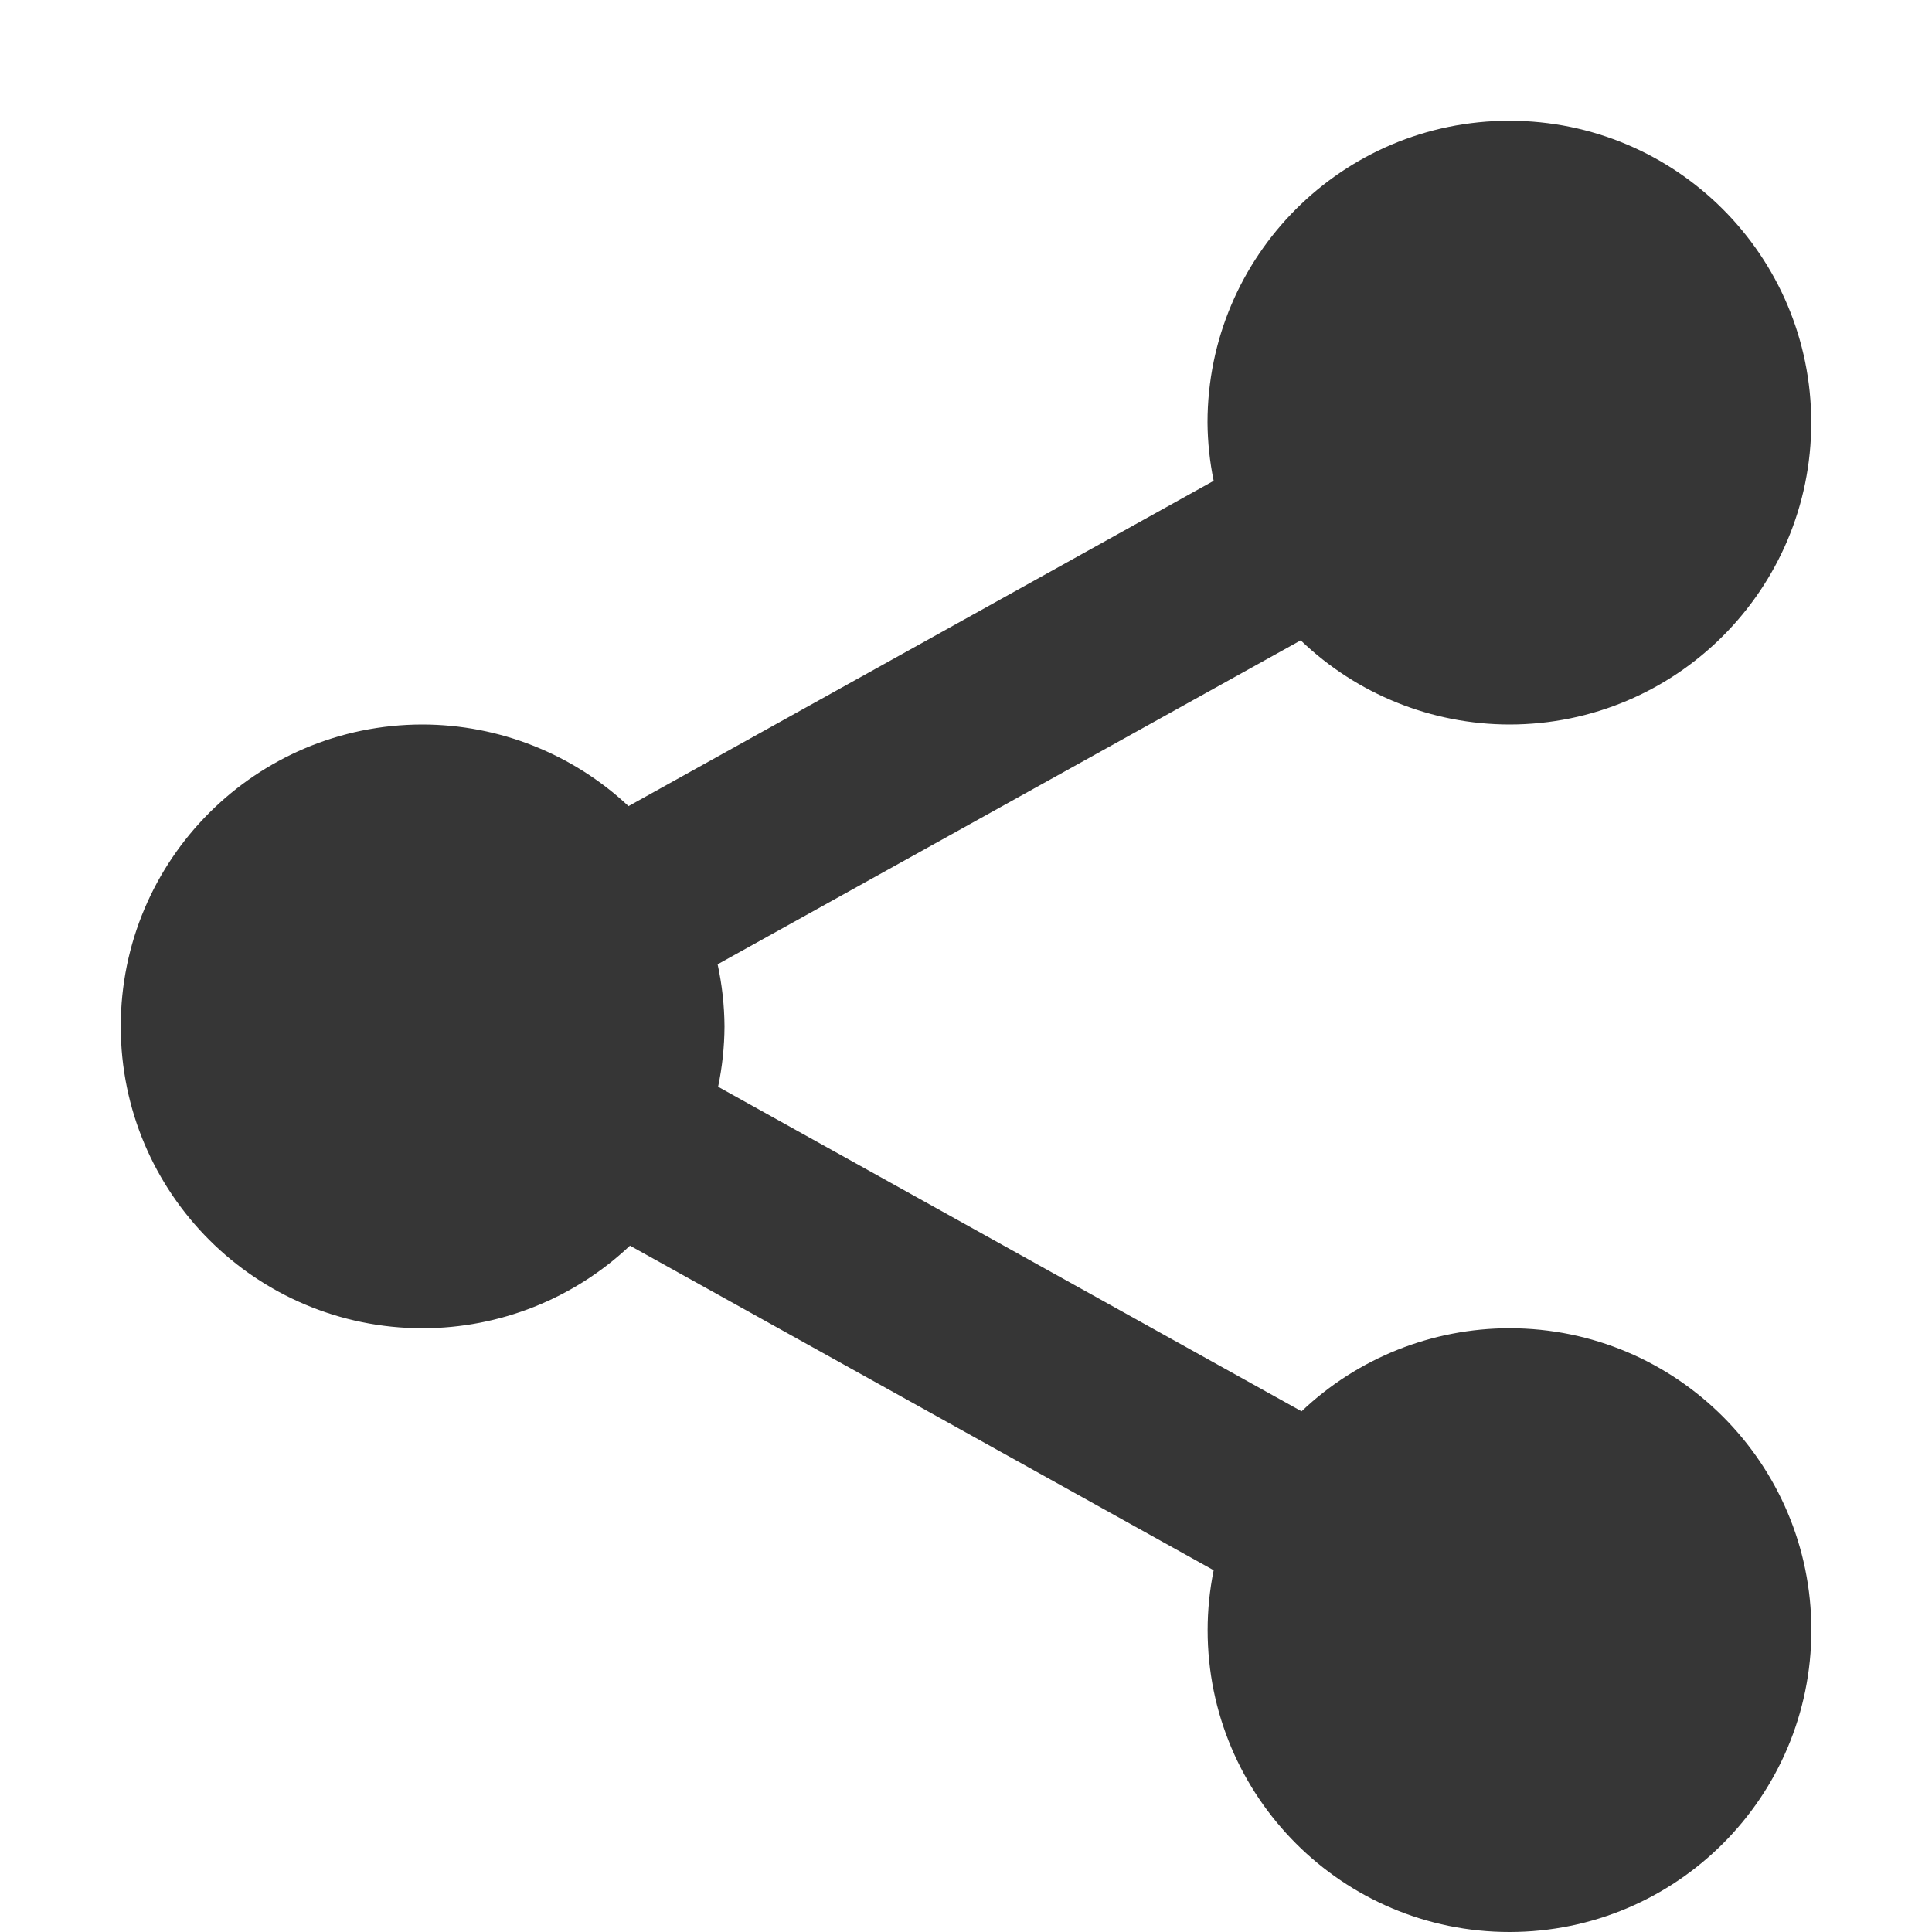
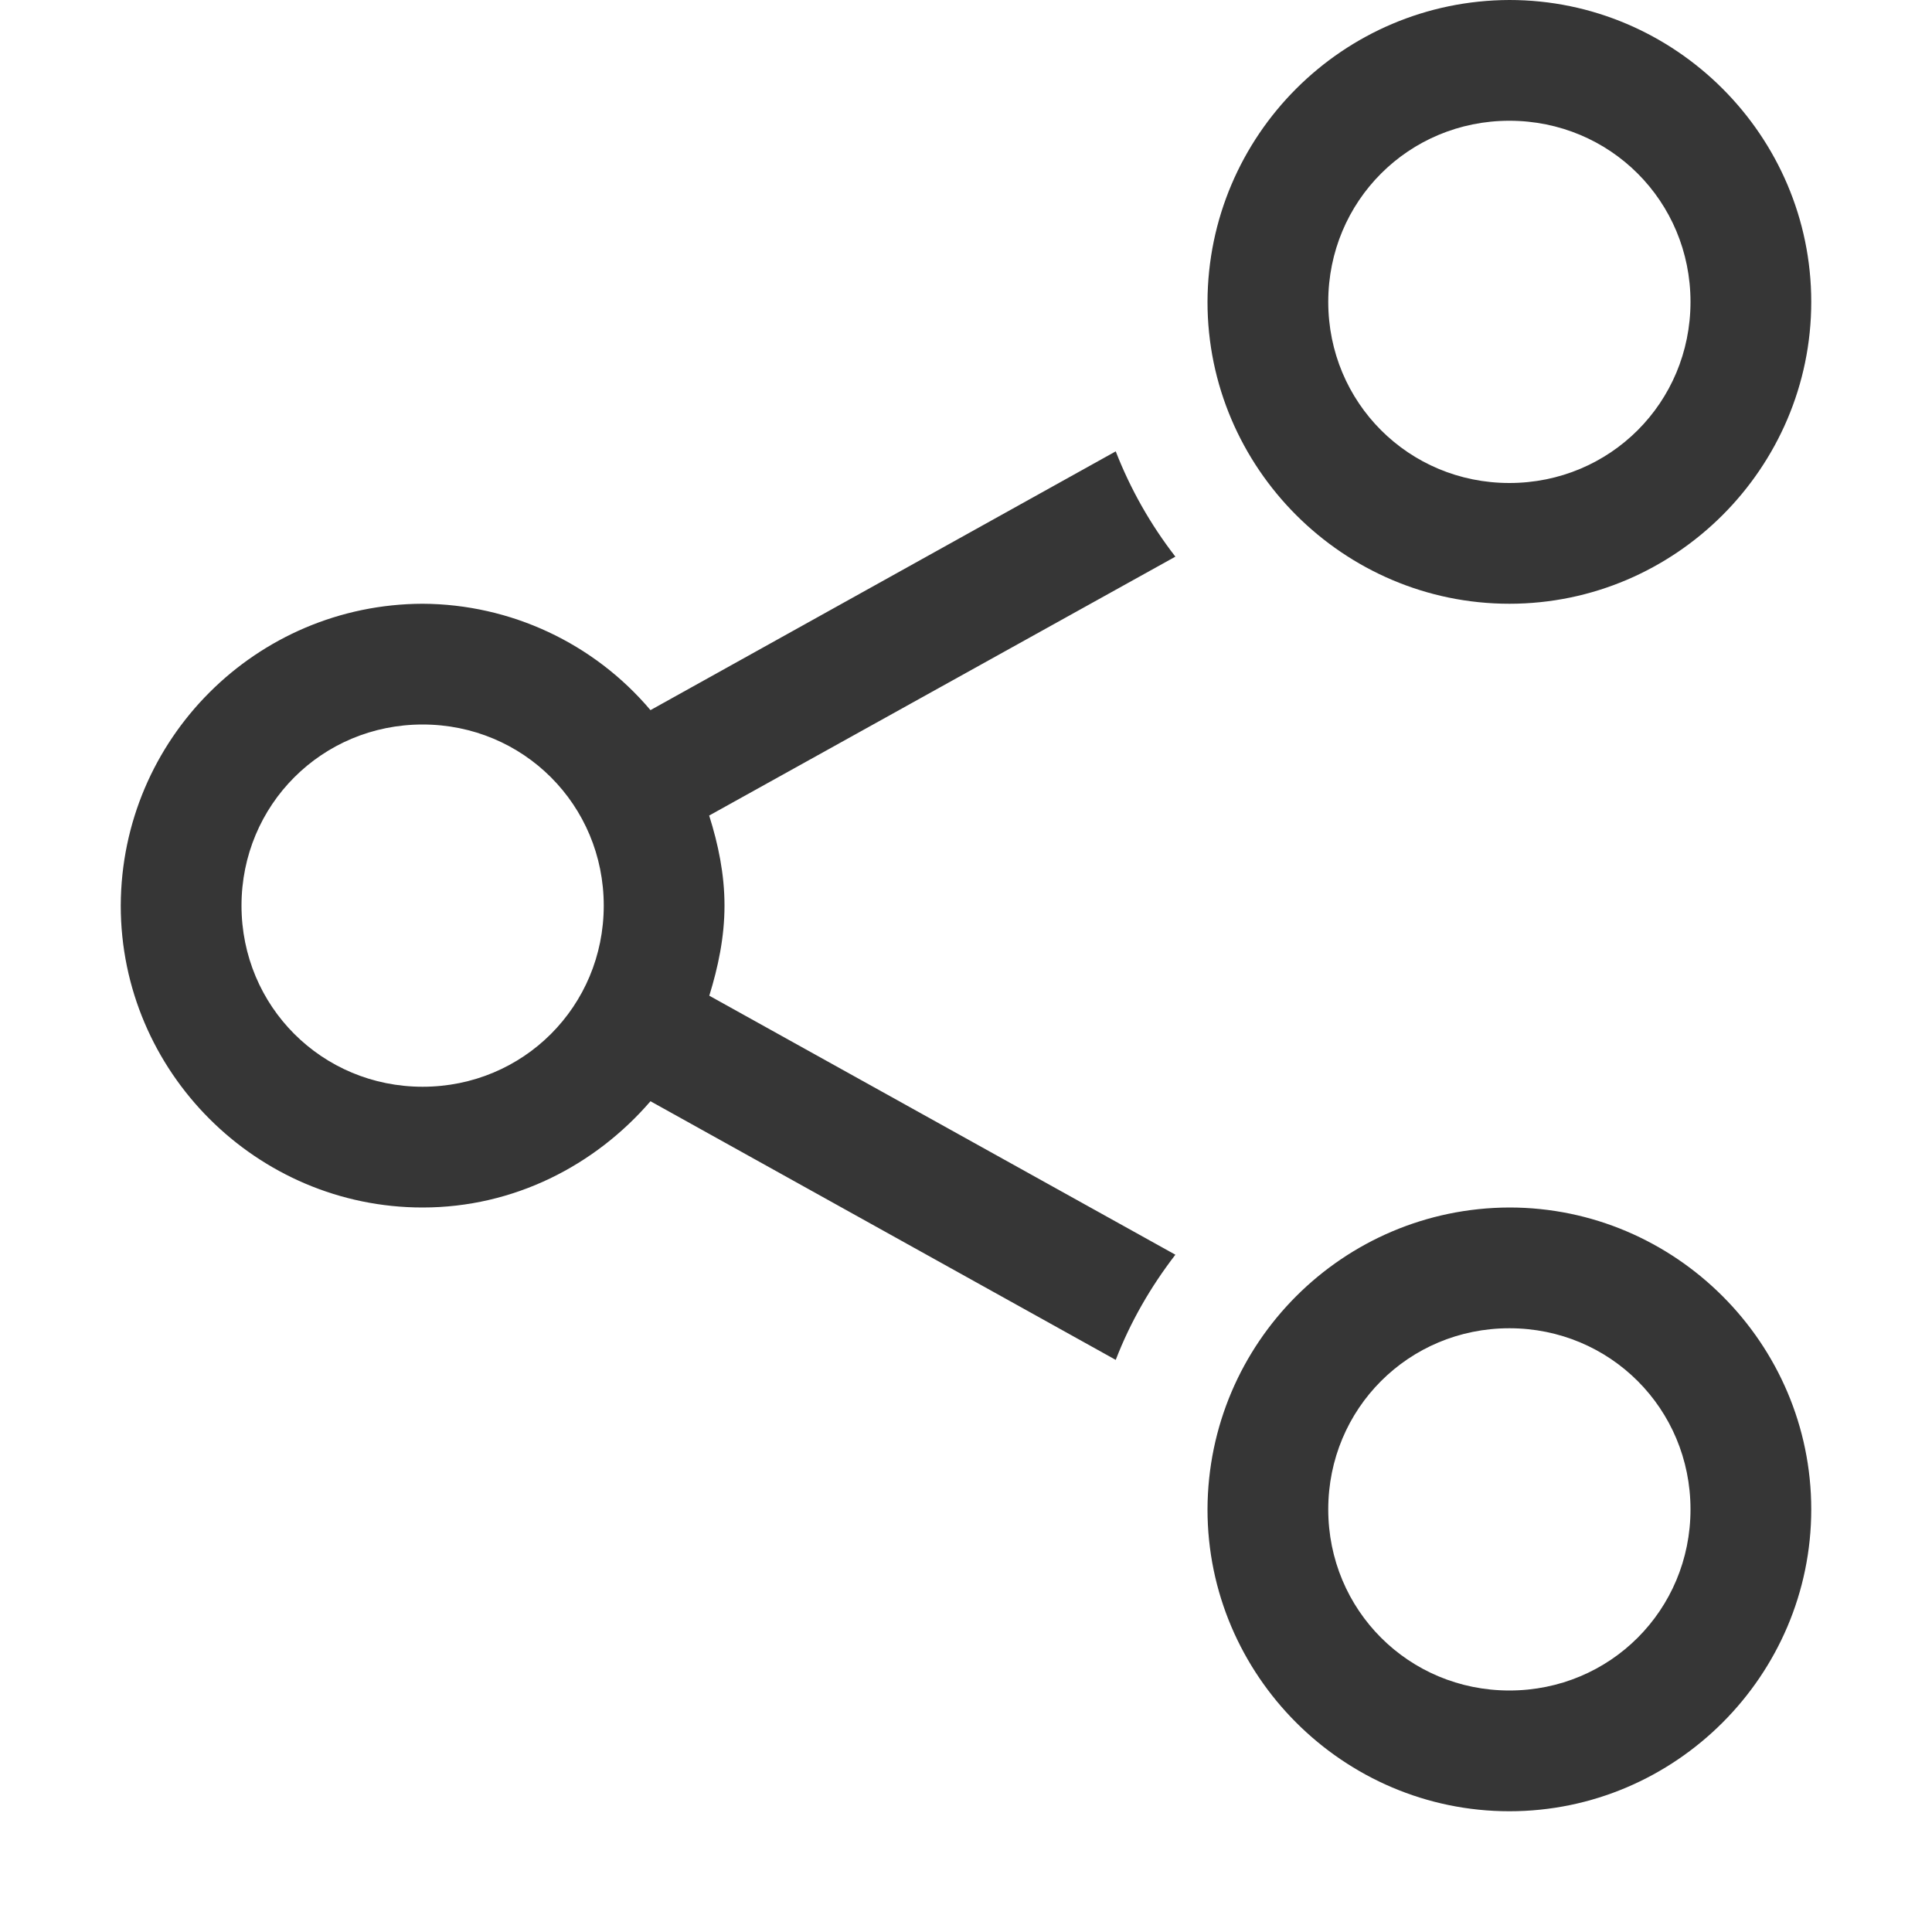
- <svg xmlns="http://www.w3.org/2000/svg" height="16" width="16">
-   <path color="#000" d="M12.5 1A2.5 2.5 0 0 0 10 3.5a2.5 2.5 0 0 0 .051.482L5.205 6.676A2.5 2.5 0 0 0 3.5 6 2.5 2.5 0 0 0 1 8.5 2.5 2.5 0 0 0 3.5 11a2.5 2.5 0 0 0 1.717-.684l4.834 2.688a2.5 2.5 0 0 0-.05.496 2.5 2.5 0 0 0 2.5 2.5 2.5 2.5 0 0 0 2.5-2.5 2.5 2.5 0 0 0-2.5-2.5 2.5 2.5 0 0 0-1.722.688L5.947 9A2.5 2.5 0 0 0 6 8.5a2.5 2.5 0 0 0-.057-.514l4.829-2.683A2.5 2.5 0 0 0 12.5 6 2.5 2.5 0 0 0 15 3.5 2.5 2.5 0 0 0 12.5 1z" fill="#363636" fill-rule="evenodd" overflow="visible" style="isolation:auto;mix-blend-mode:normal" />
+ <svg xmlns="http://www.w3.org/2000/svg" width="16" height="16" version="1.1">
+   <path d="m15 2.5c0-1.375-1.125-2.5-2.5-2.5a2.508 2.508 0 0 0-2.5 2.5c0 1.375 1.125 2.5 2.5 2.5s2.5-1.125 2.5-2.5zm0 10c0-1.375-1.125-2.5-2.5-2.5a2.508 2.508 0 0 0-2.5 2.5c0 1.375 1.125 2.5 2.5 2.5s2.5-1.125 2.5-2.5zm-1-10c0 0.834-0.666 1.5-1.5 1.5s-1.5-0.666-1.5-1.5 0.666-1.5 1.5-1.5 1.5 0.666 1.5 1.5zm0 10c0 0.834-0.666 1.5-1.5 1.5s-1.5-0.666-1.5-1.5 0.666-1.5 1.5-1.5 1.5 0.666 1.5 1.5zm-4.266-7.89a3.495 3.495 0 0 1-0.494-0.872l-3.853 2.143a2.487 2.487 0 0 0-1.887-0.881 2.508 2.508 0 0 0-2.5 2.5c0 1.375 1.125 2.5 2.5 2.5 0.755 0 1.427-0.347 1.887-0.88l3.853 2.142c0.122-0.316 0.29-0.606 0.494-0.871l-3.86-2.145c0.073-0.236 0.126-0.485 0.126-0.746s-0.052-0.509-0.127-0.746zm-4.734 2.89c0 0.834-0.666 1.5-1.5 1.5s-1.5-0.666-1.5-1.5 0.666-1.5 1.5-1.5 1.5 0.666 1.5 1.5z" color="#000000" fill="#363636" font-family="sans-serif" font-weight="400" overflow="visible" style="font-feature-settings:normal;font-variant-alternates:normal;font-variant-caps:normal;font-variant-ligatures:normal;font-variant-numeric:normal;font-variant-position:normal;isolation:auto;mix-blend-mode:normal;shape-padding:0;text-decoration-color:#000000;text-decoration-line:none;text-decoration-style:solid;text-indent:0;text-orientation:mixed;text-transform:none" white-space="normal" />
</svg>
